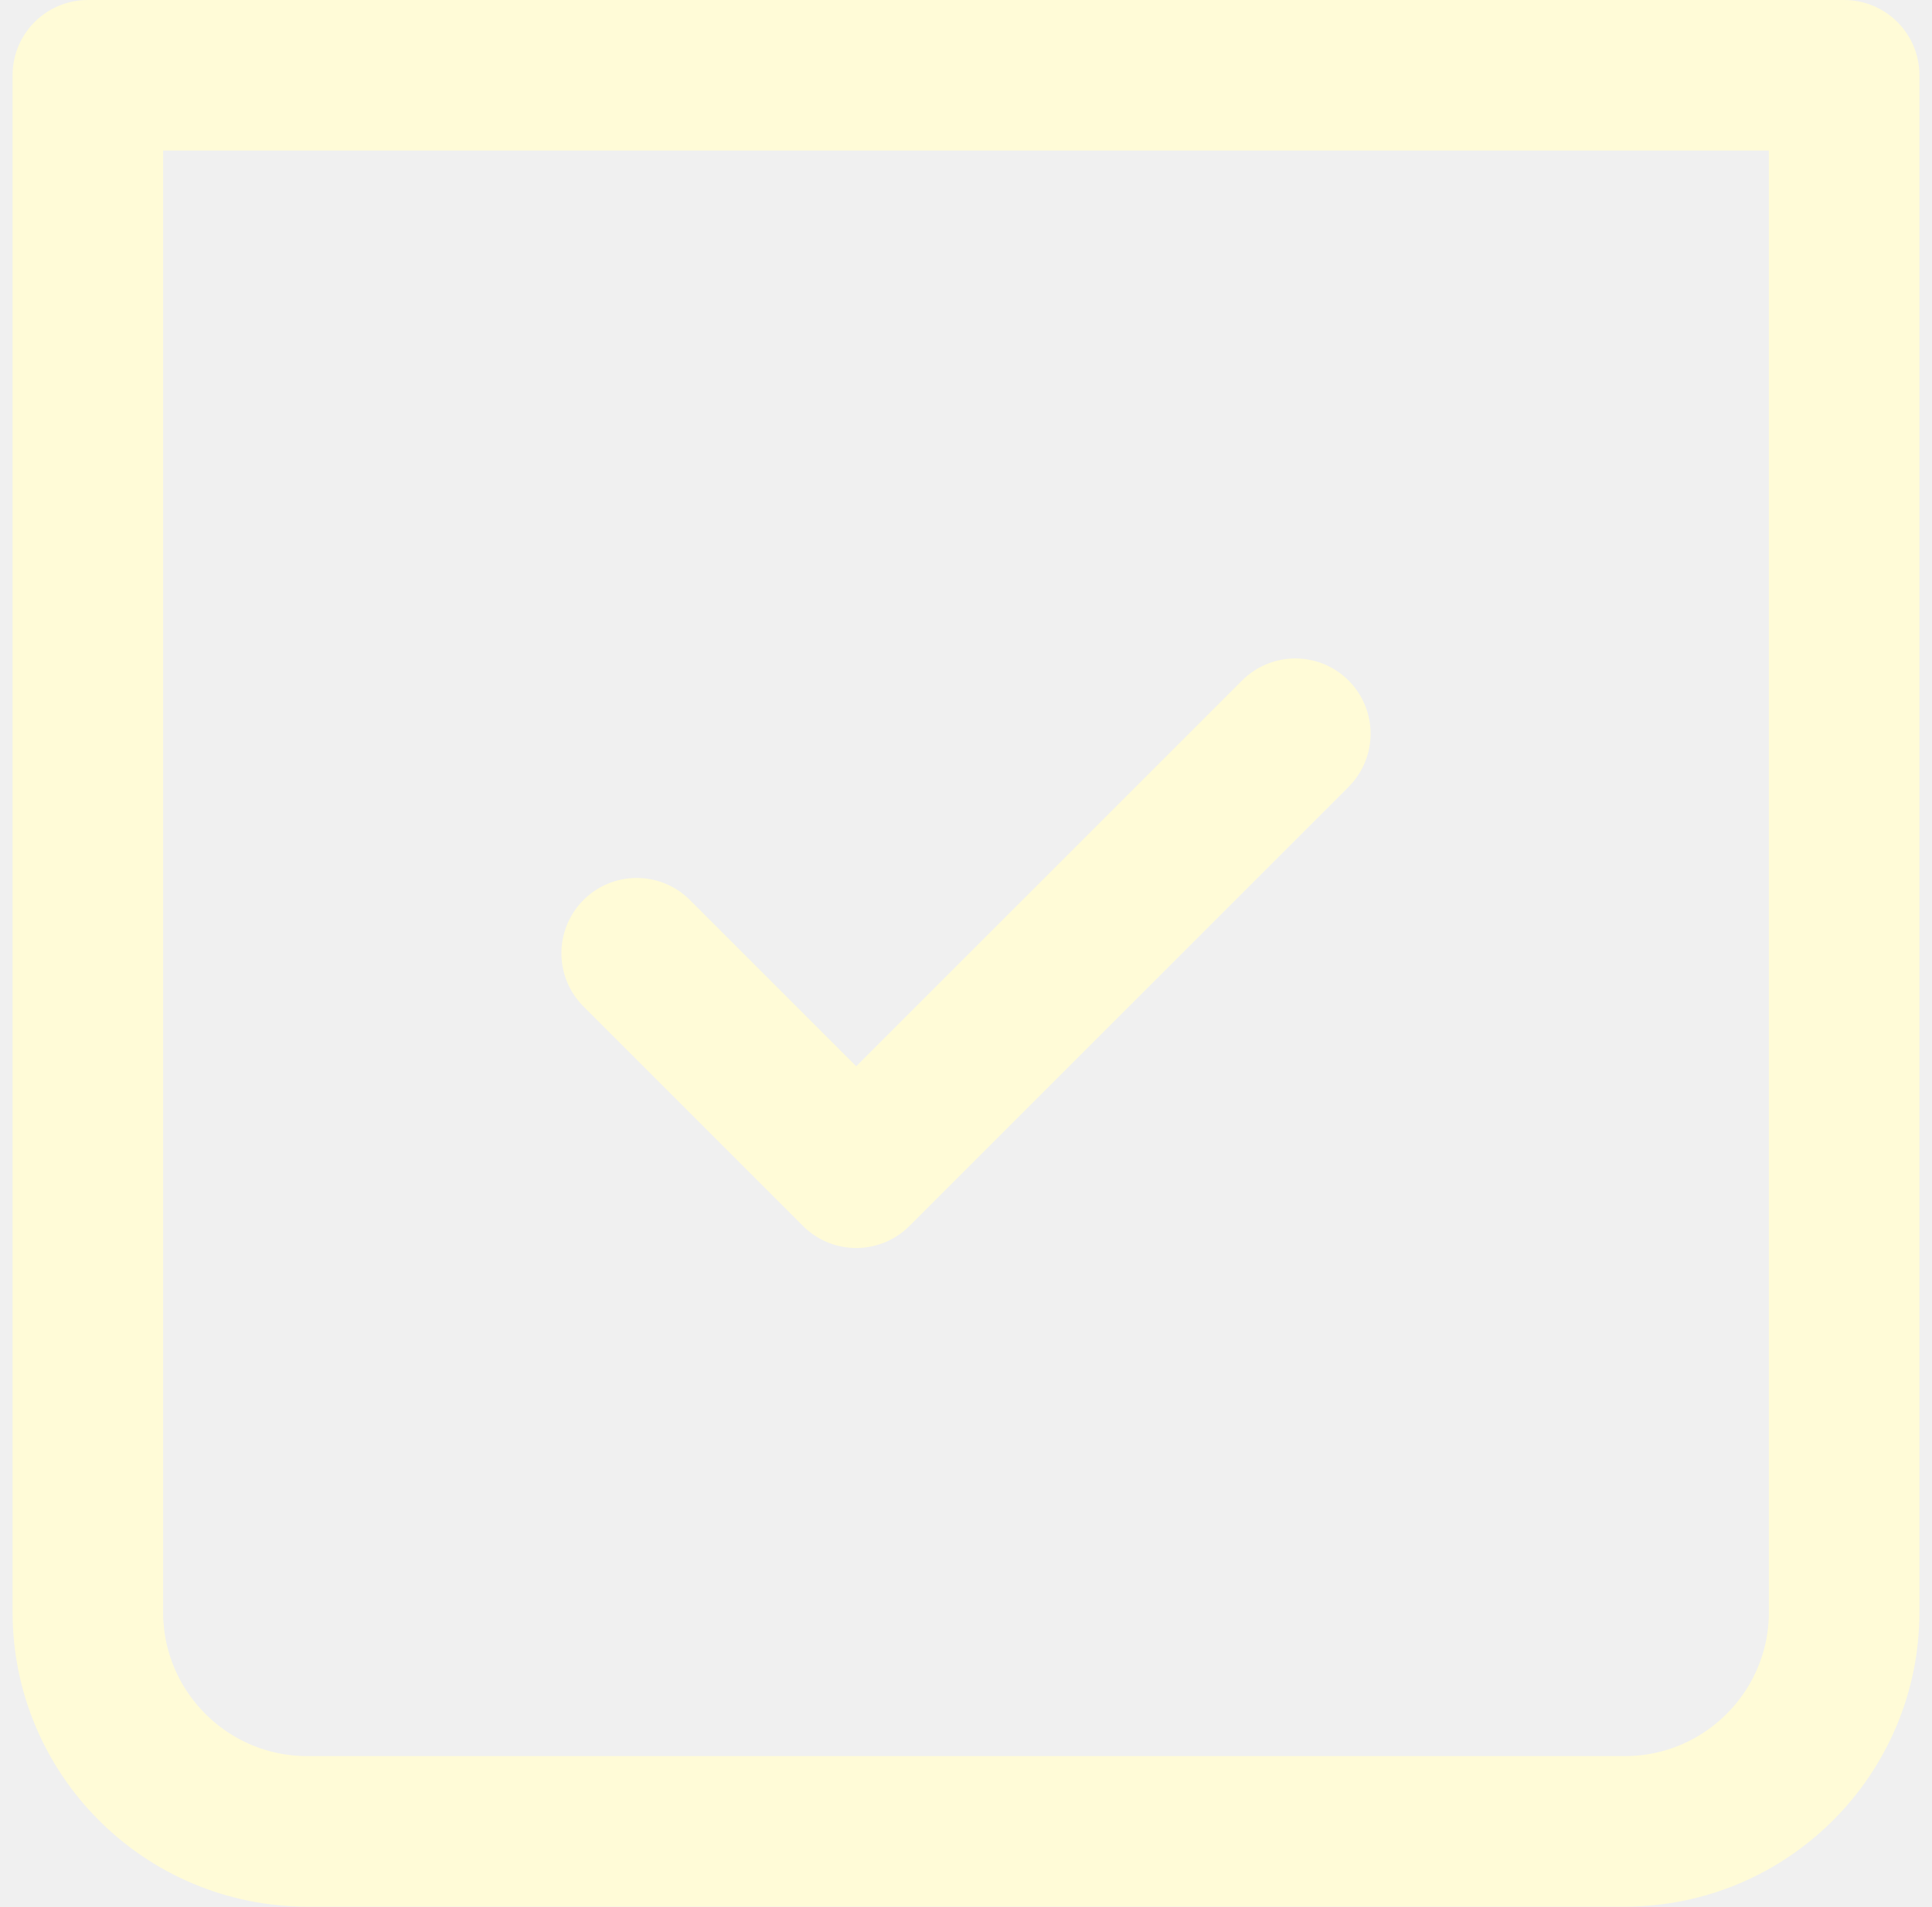
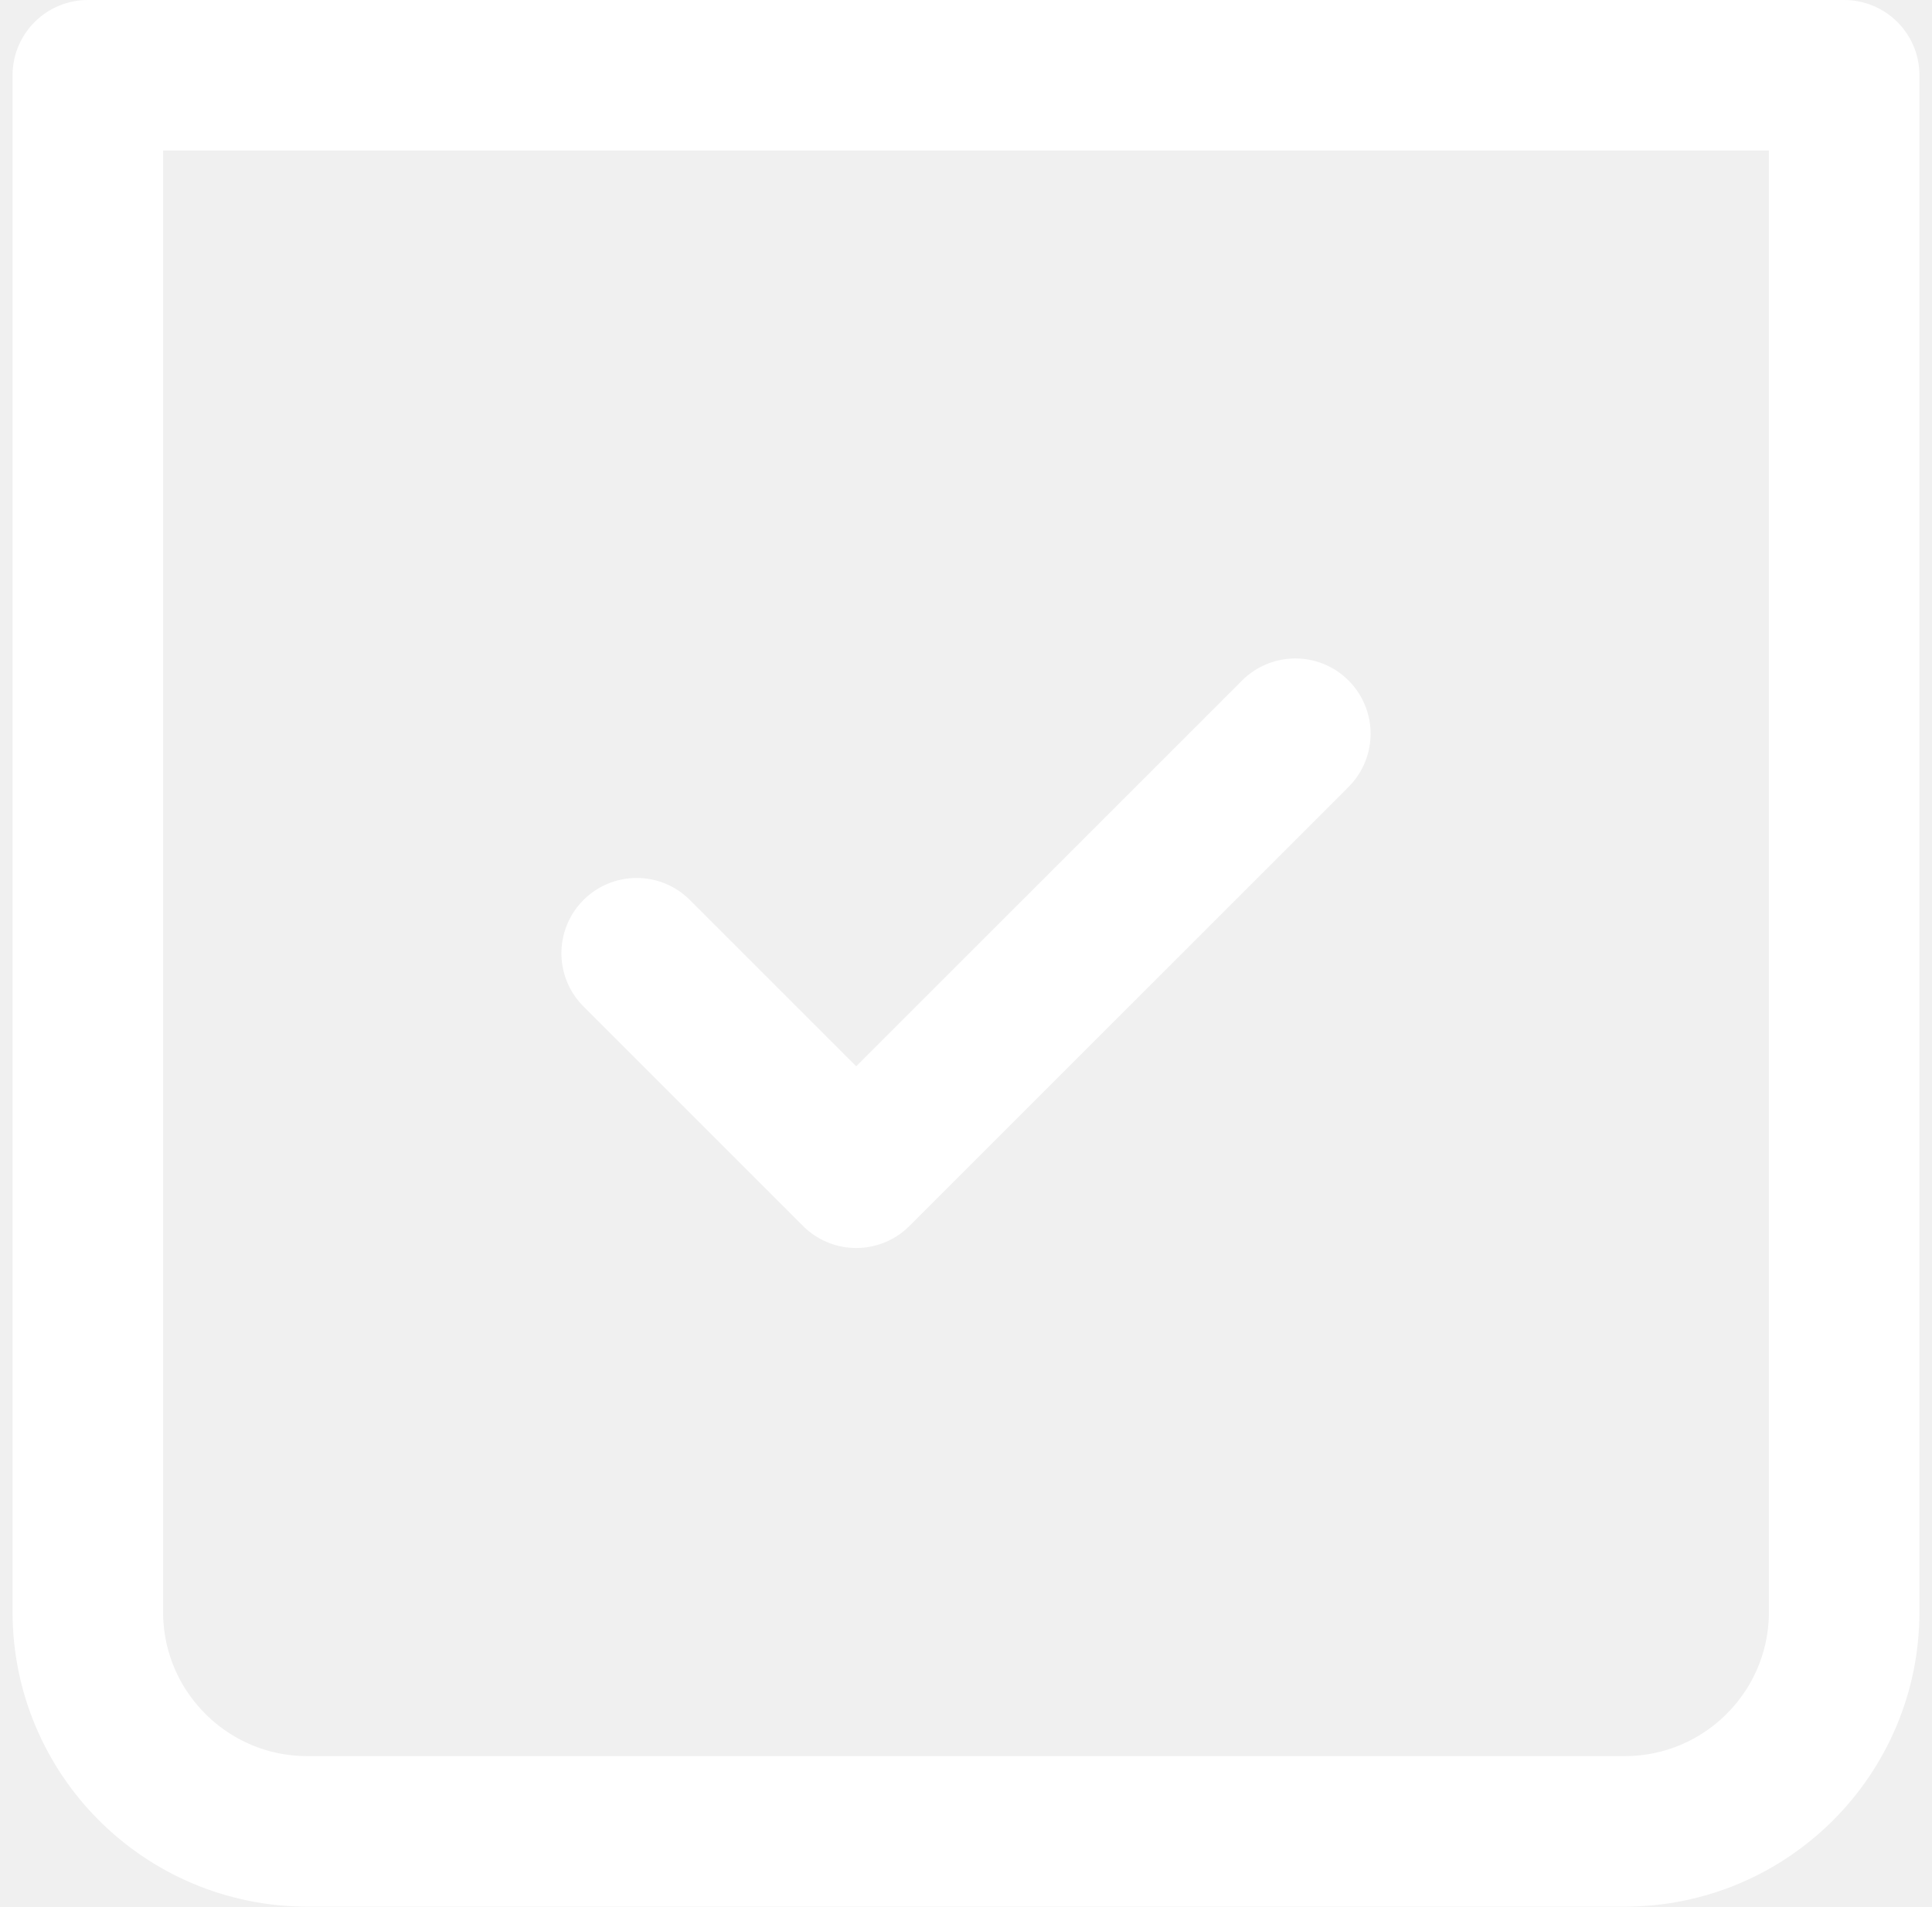
<svg xmlns="http://www.w3.org/2000/svg" width="77" height="76" viewBox="0 0 77 76" fill="none">
-   <path d="M51.625 29.246L34.125 46.746L25.375 37.996M3.5 3H73.5V64.25C73.5 69.082 69.583 73 64.75 73H12.25C7.418 73 3.5 69.082 3.5 64.25V3Z" stroke="#FFFBD7" stroke-width="6" stroke-linecap="round" stroke-linejoin="round" />
+   <path d="M51.625 29.246L34.125 46.746L25.375 37.996M3.5 3H73.5V64.25C73.5 69.082 69.583 73 64.75 73H12.25C7.418 73 3.5 69.082 3.5 64.25V3Z" stroke="#fff" stroke-width="6" stroke-linecap="round" stroke-linejoin="round" />
</svg>
